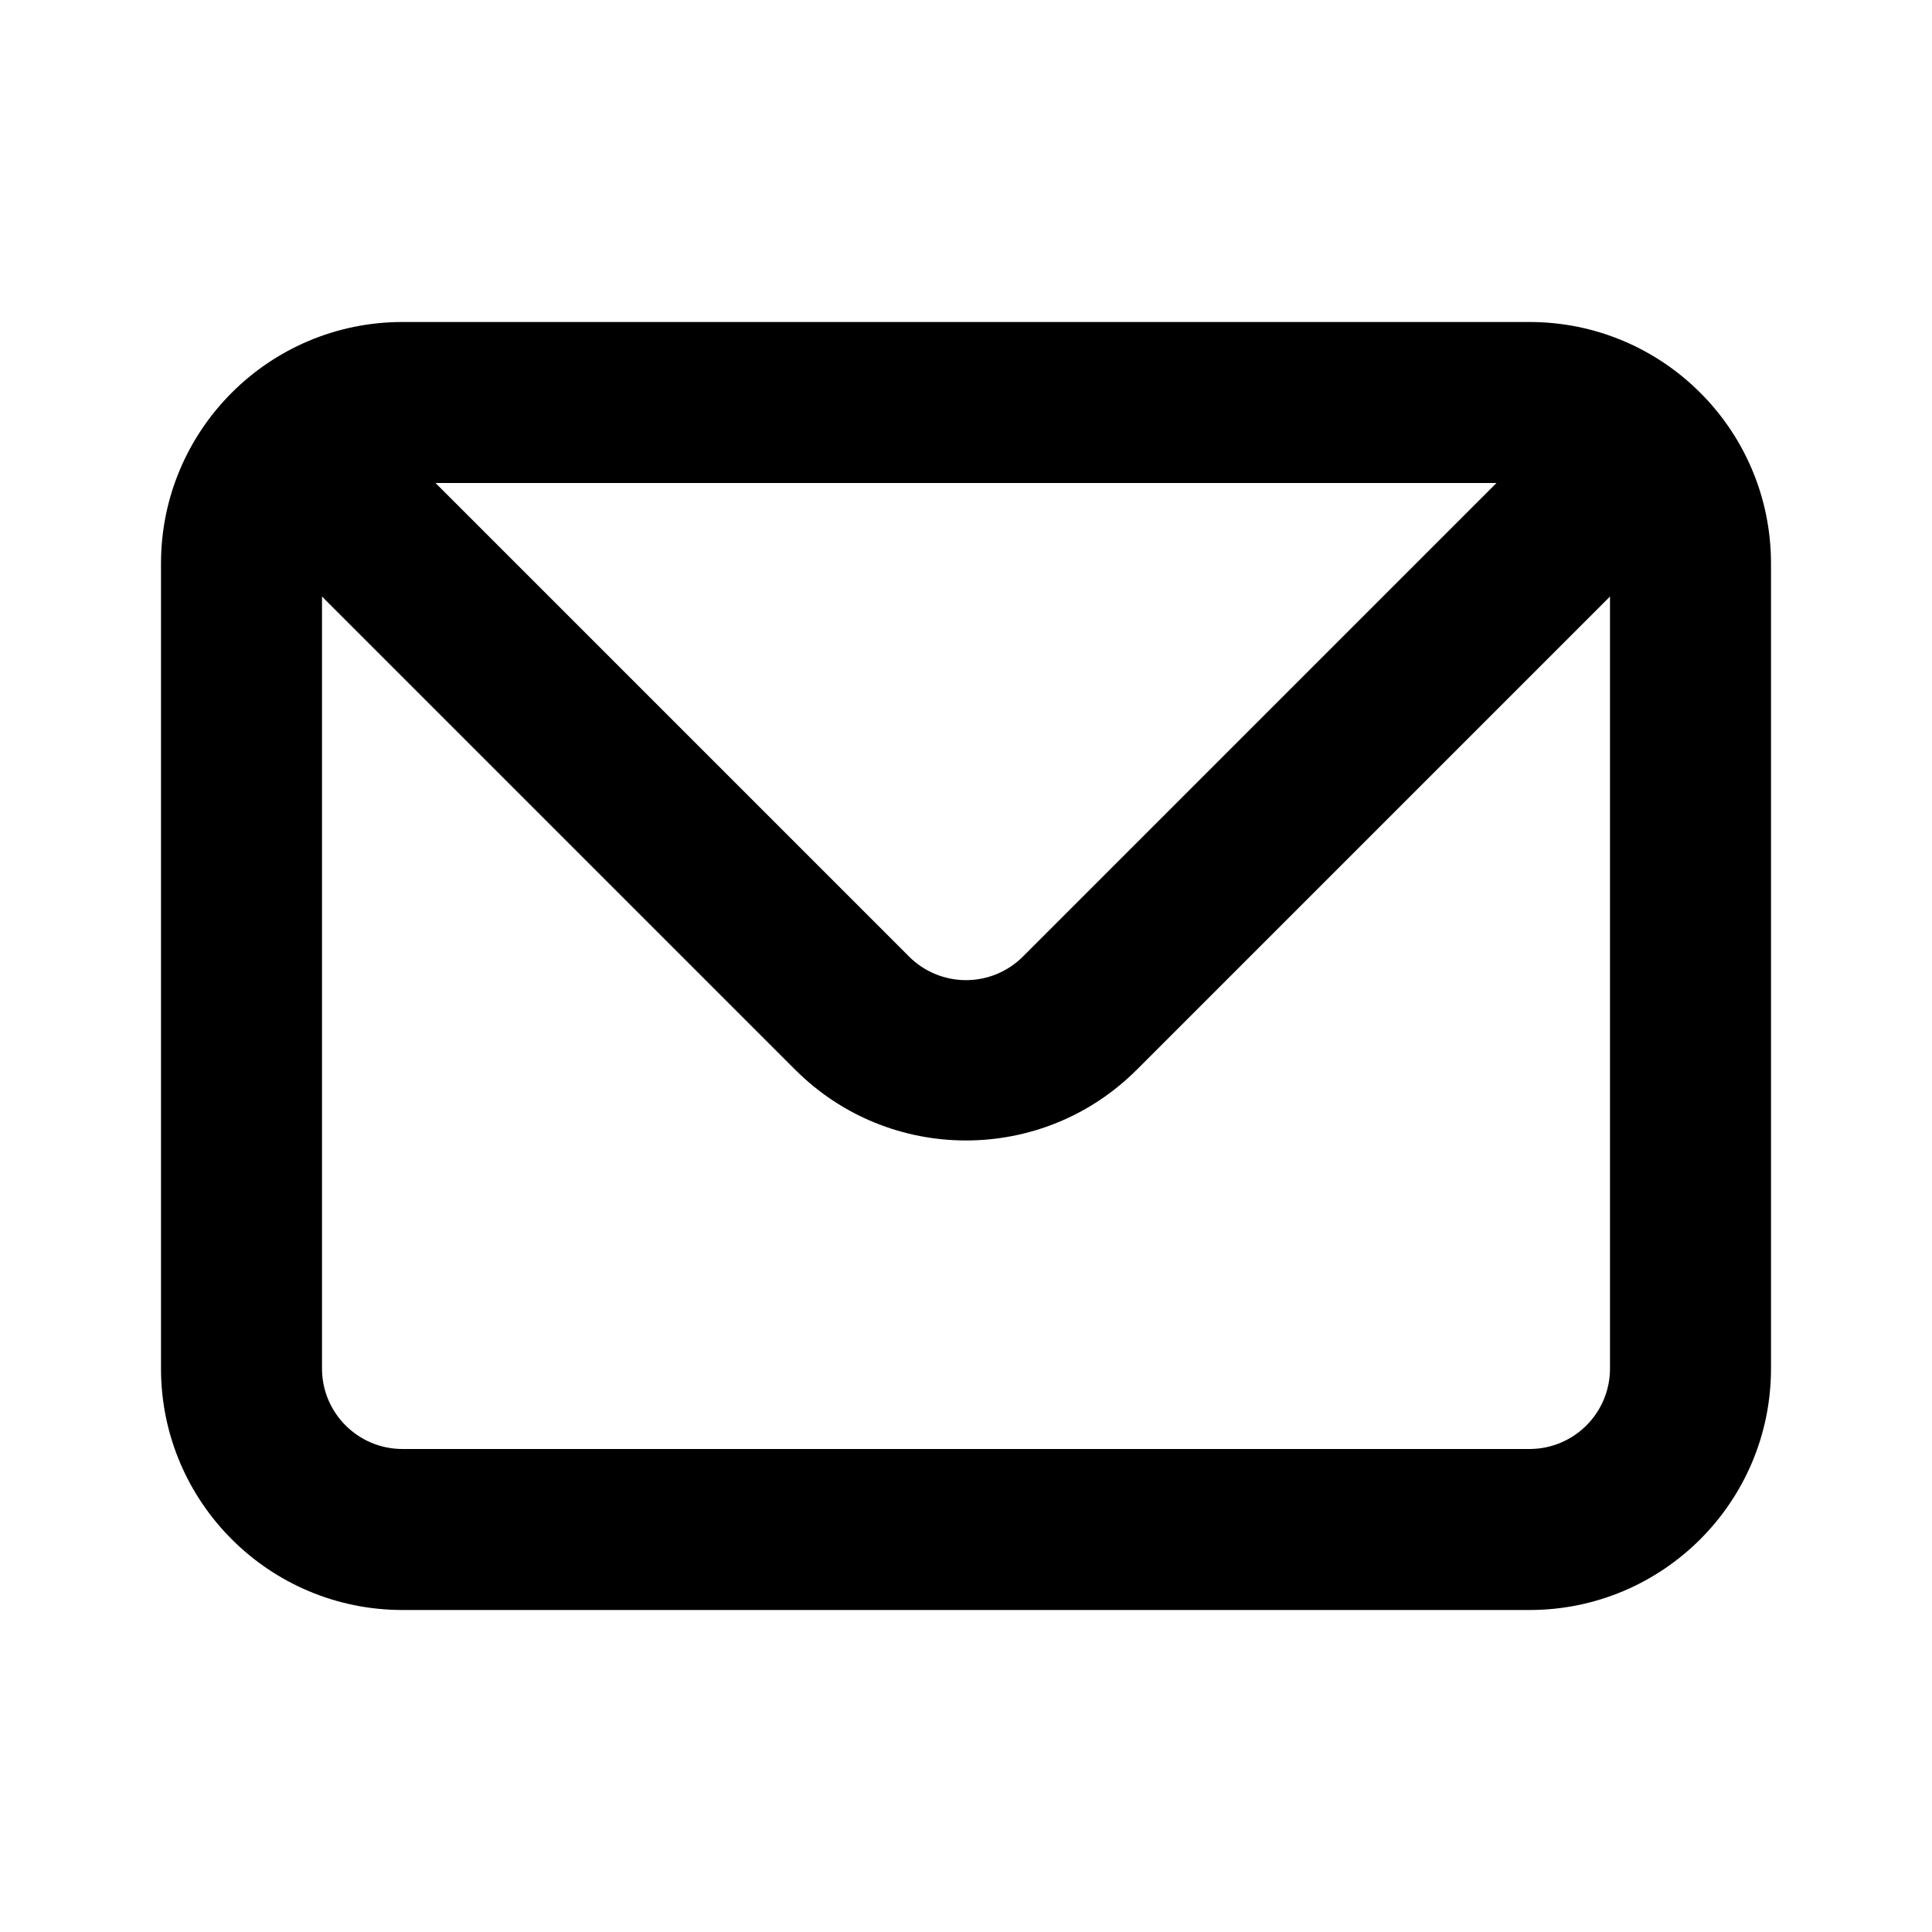
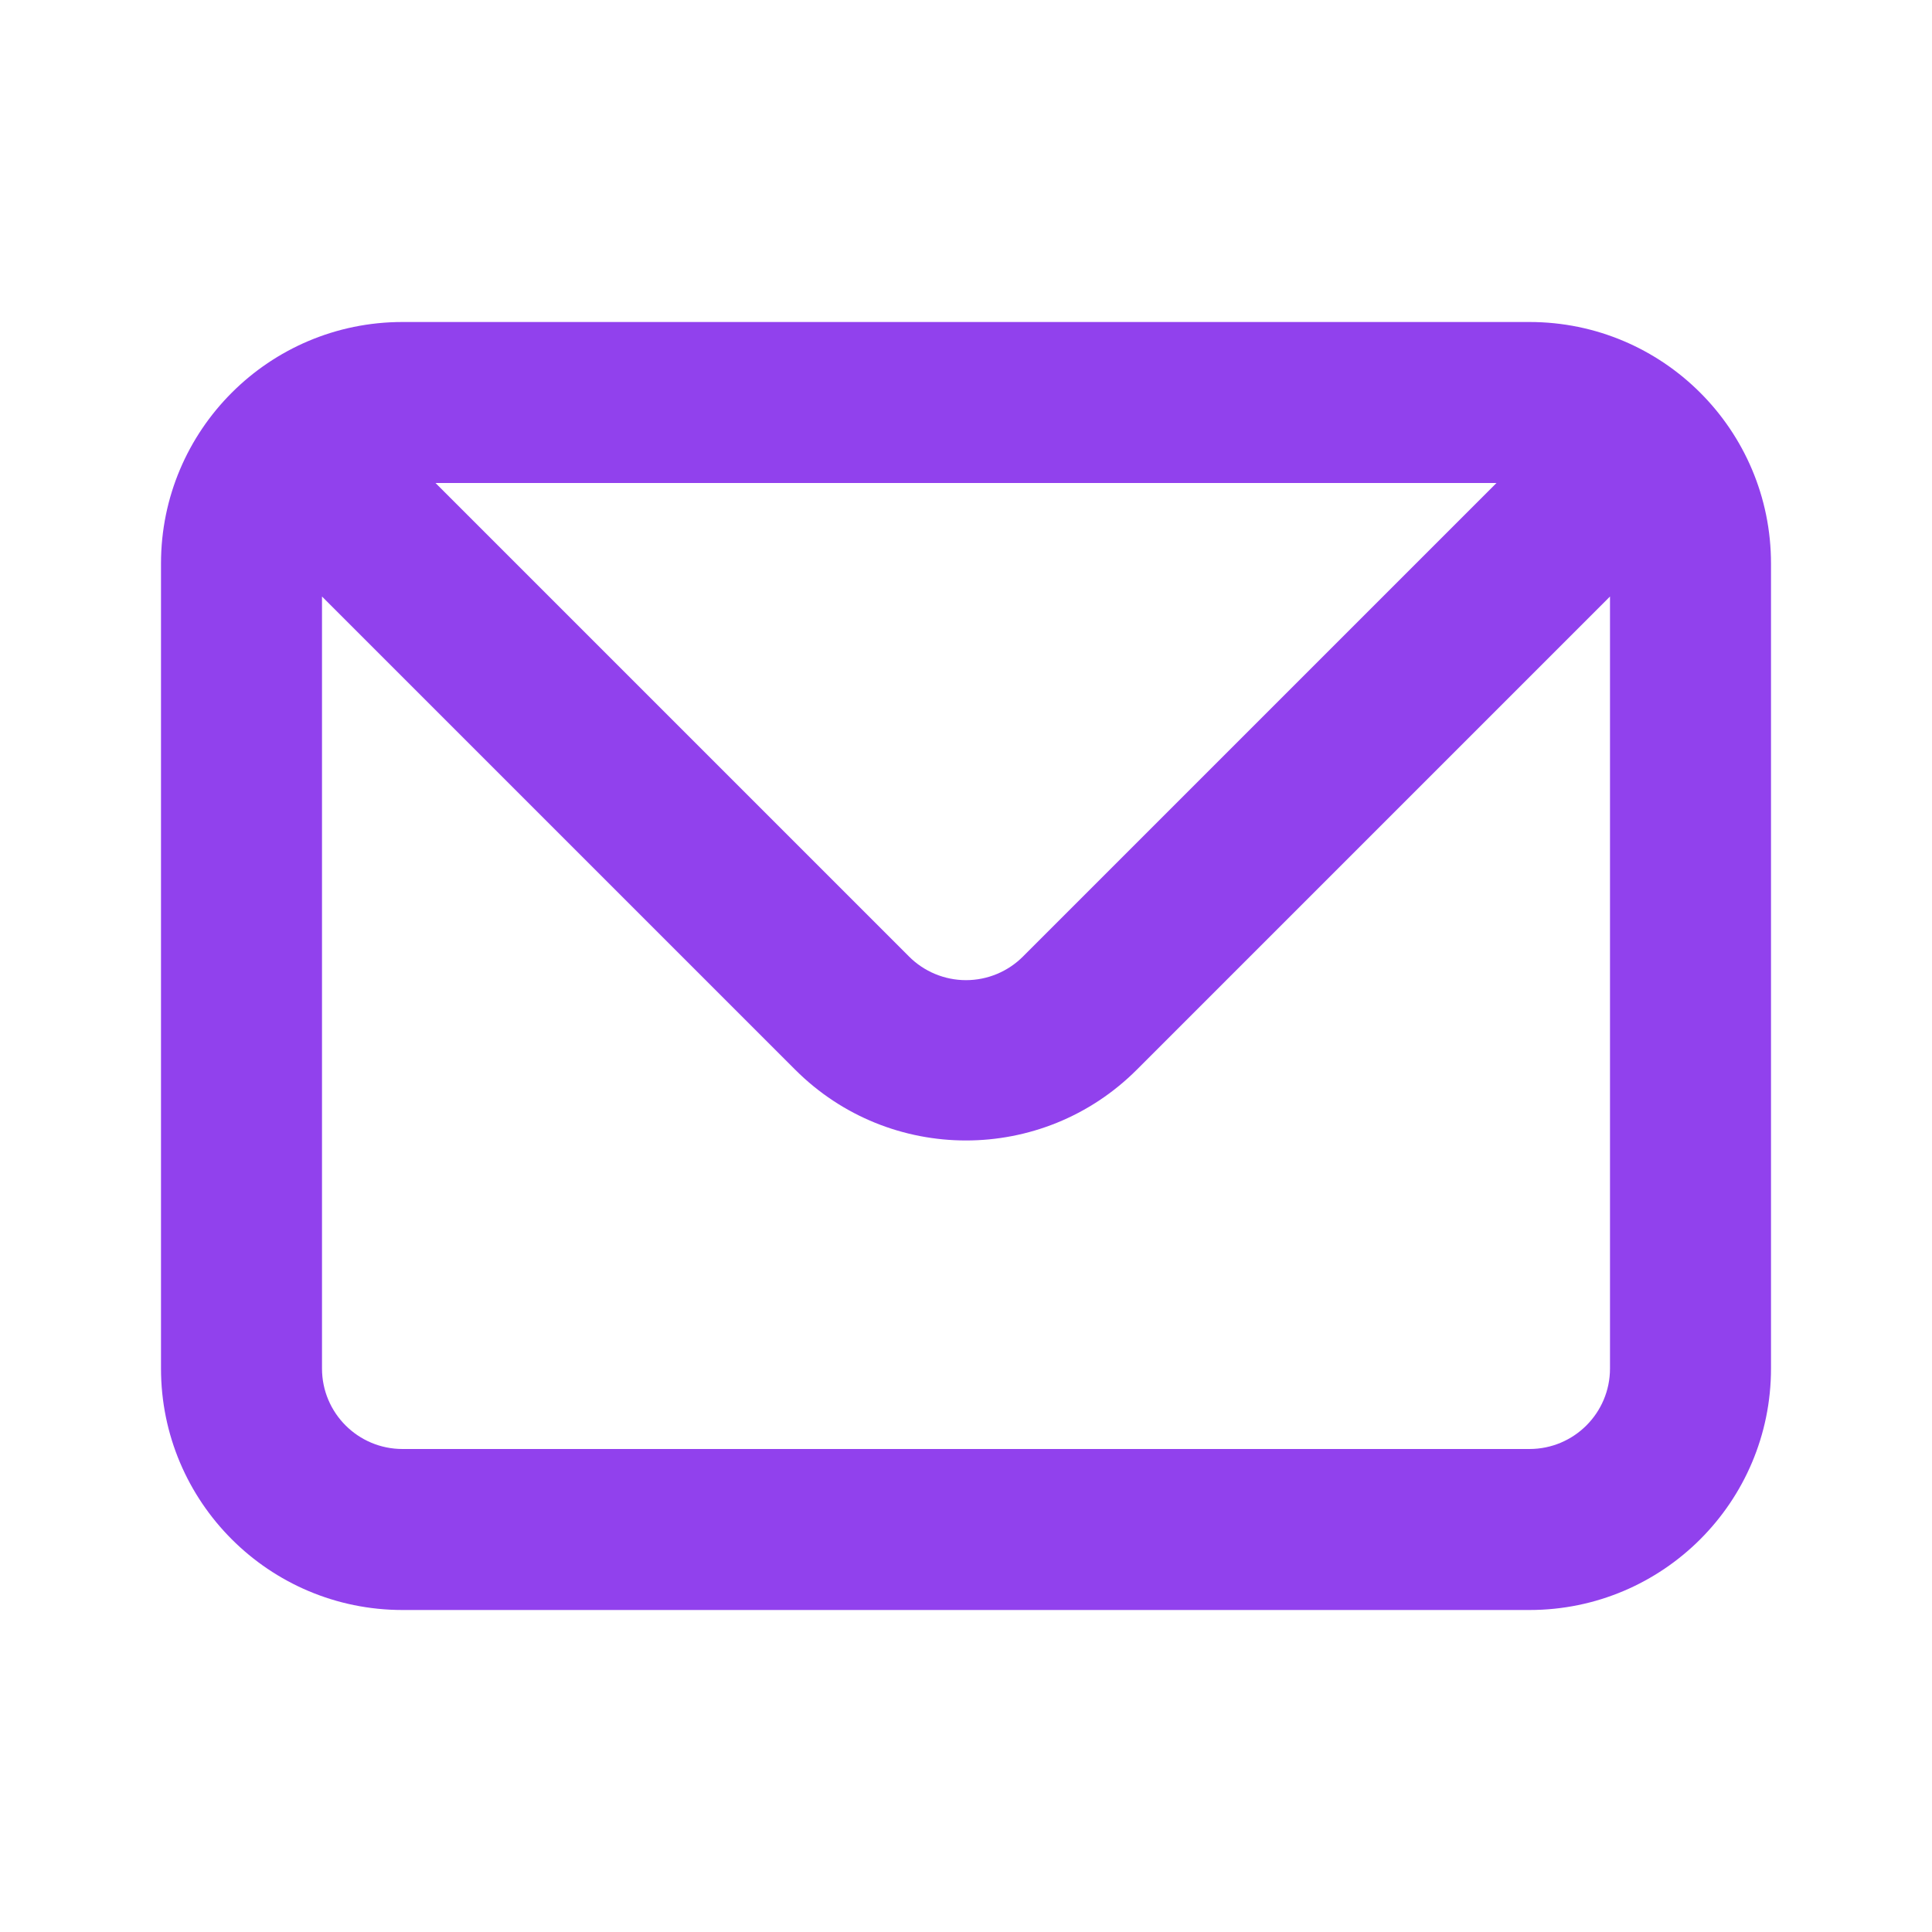
<svg xmlns="http://www.w3.org/2000/svg" viewBox="0 0 24 24">
-   <path fill="#000" d="M19,4H5A3,3,0,0,0,2,7V17a3,3,0,0,0,3,3H19a3,3,0,0,0,3-3V7A3,3,0,0,0,19,4Zm-.41,2-5.88,5.88a1,1,0,0,1-1.42,0L5.41,6ZM20,17a1,1,0,0,1-1,1H5a1,1,0,0,1-1-1V7.41l5.88,5.88a3,3,0,0,0,4.24,0L20,7.41Z" />
+   <path fill="rgb(145, 65, 237)" d="M19,4H5A3,3,0,0,0,2,7V17a3,3,0,0,0,3,3H19a3,3,0,0,0,3-3V7A3,3,0,0,0,19,4Zm-.41,2-5.88,5.88a1,1,0,0,1-1.42,0L5.41,6ZM20,17a1,1,0,0,1-1,1H5a1,1,0,0,1-1-1V7.41l5.88,5.88a3,3,0,0,0,4.24,0L20,7.41Z" />
</svg>
